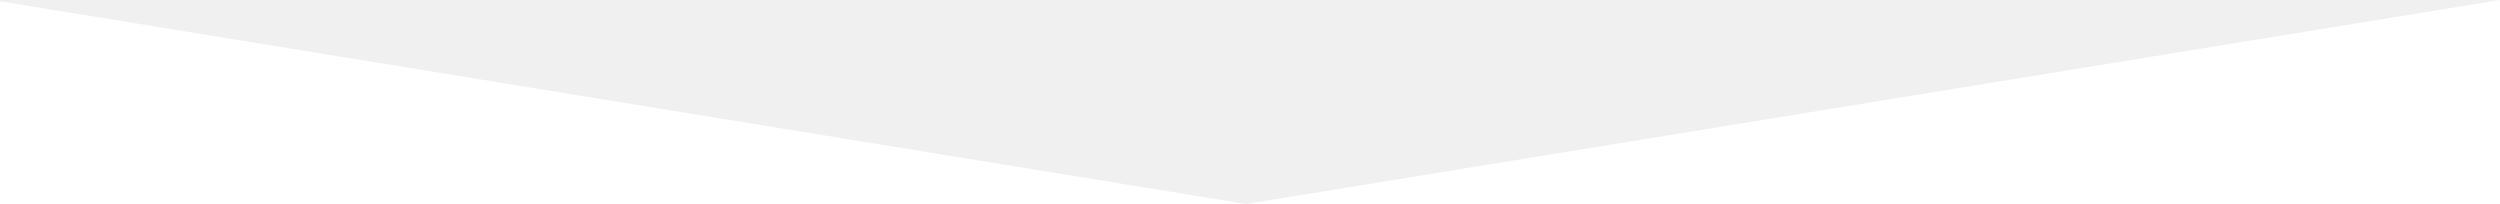
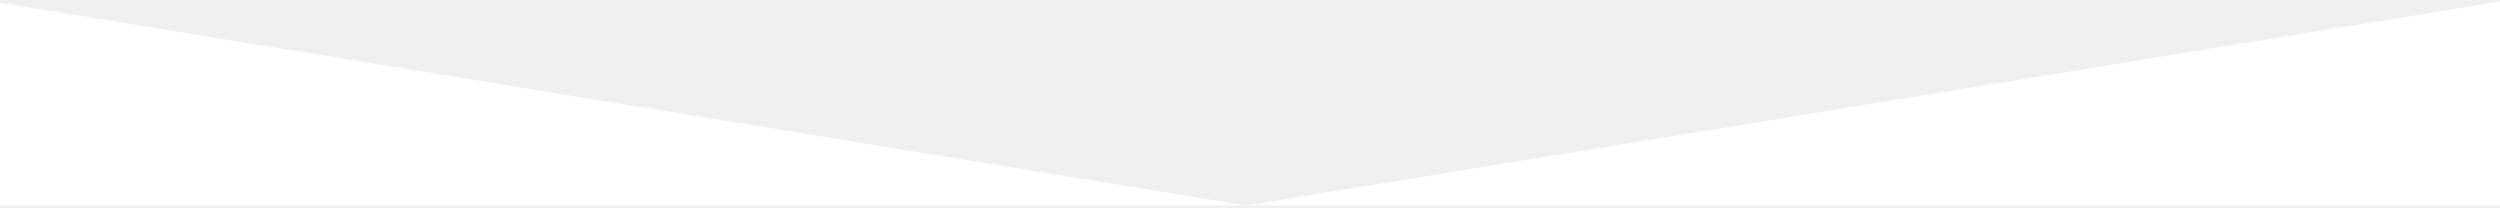
- <svg xmlns="http://www.w3.org/2000/svg" version="1.1" id="Layer_1" x="0px" y="0px" width="320px" height="26.111px" viewBox="440.469 30.889 320 26.111" enable-background="new 440.469 30.889 320 26.111" xml:space="preserve">
+ <svg xmlns="http://www.w3.org/2000/svg" version="1.1" id="Layer_1" x="0px" y="0px" width="320px" height="26.5px" viewBox="440.469 30.889 320 26.111" enable-background="new 440.469 30.889 320 26.111" xml:space="preserve">
  <polygon fill="#FFFFFF" points="760.469,57 760.469,30.889 599.955,57" />
  <polygon fill="#FFFFFF" points="440.469,57 599.955,57 440.469,31.056" />
</svg>
